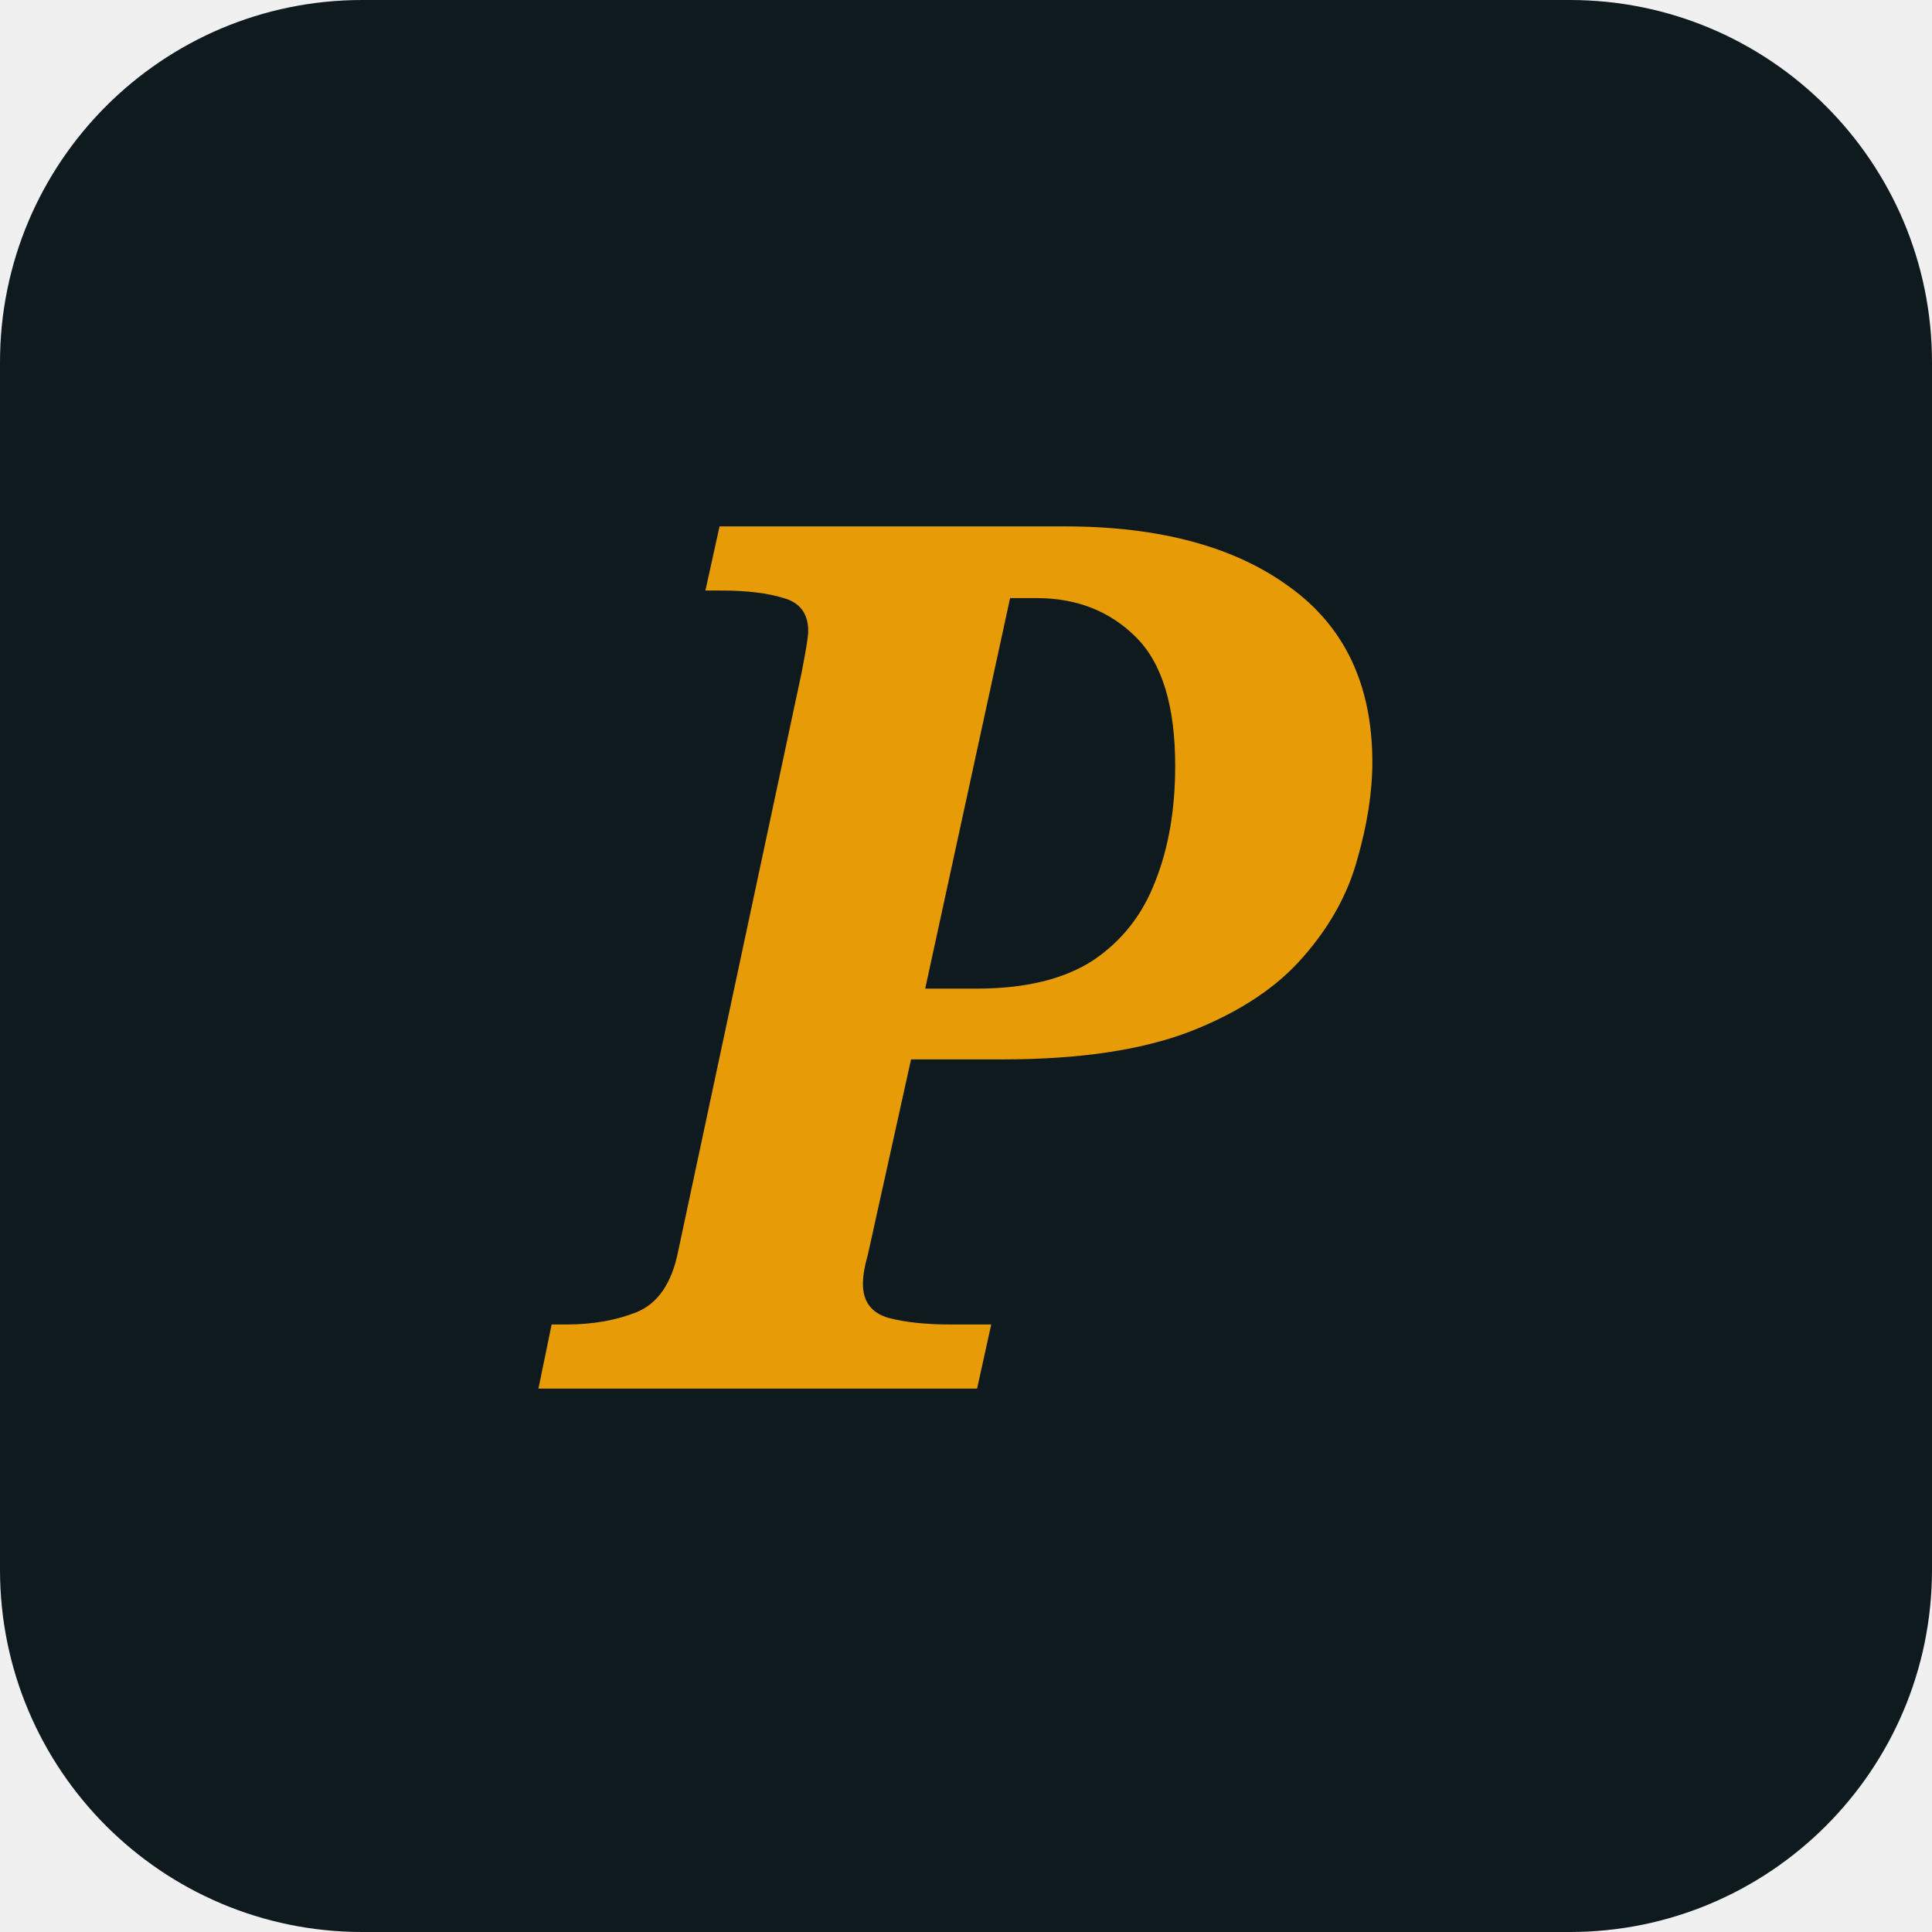
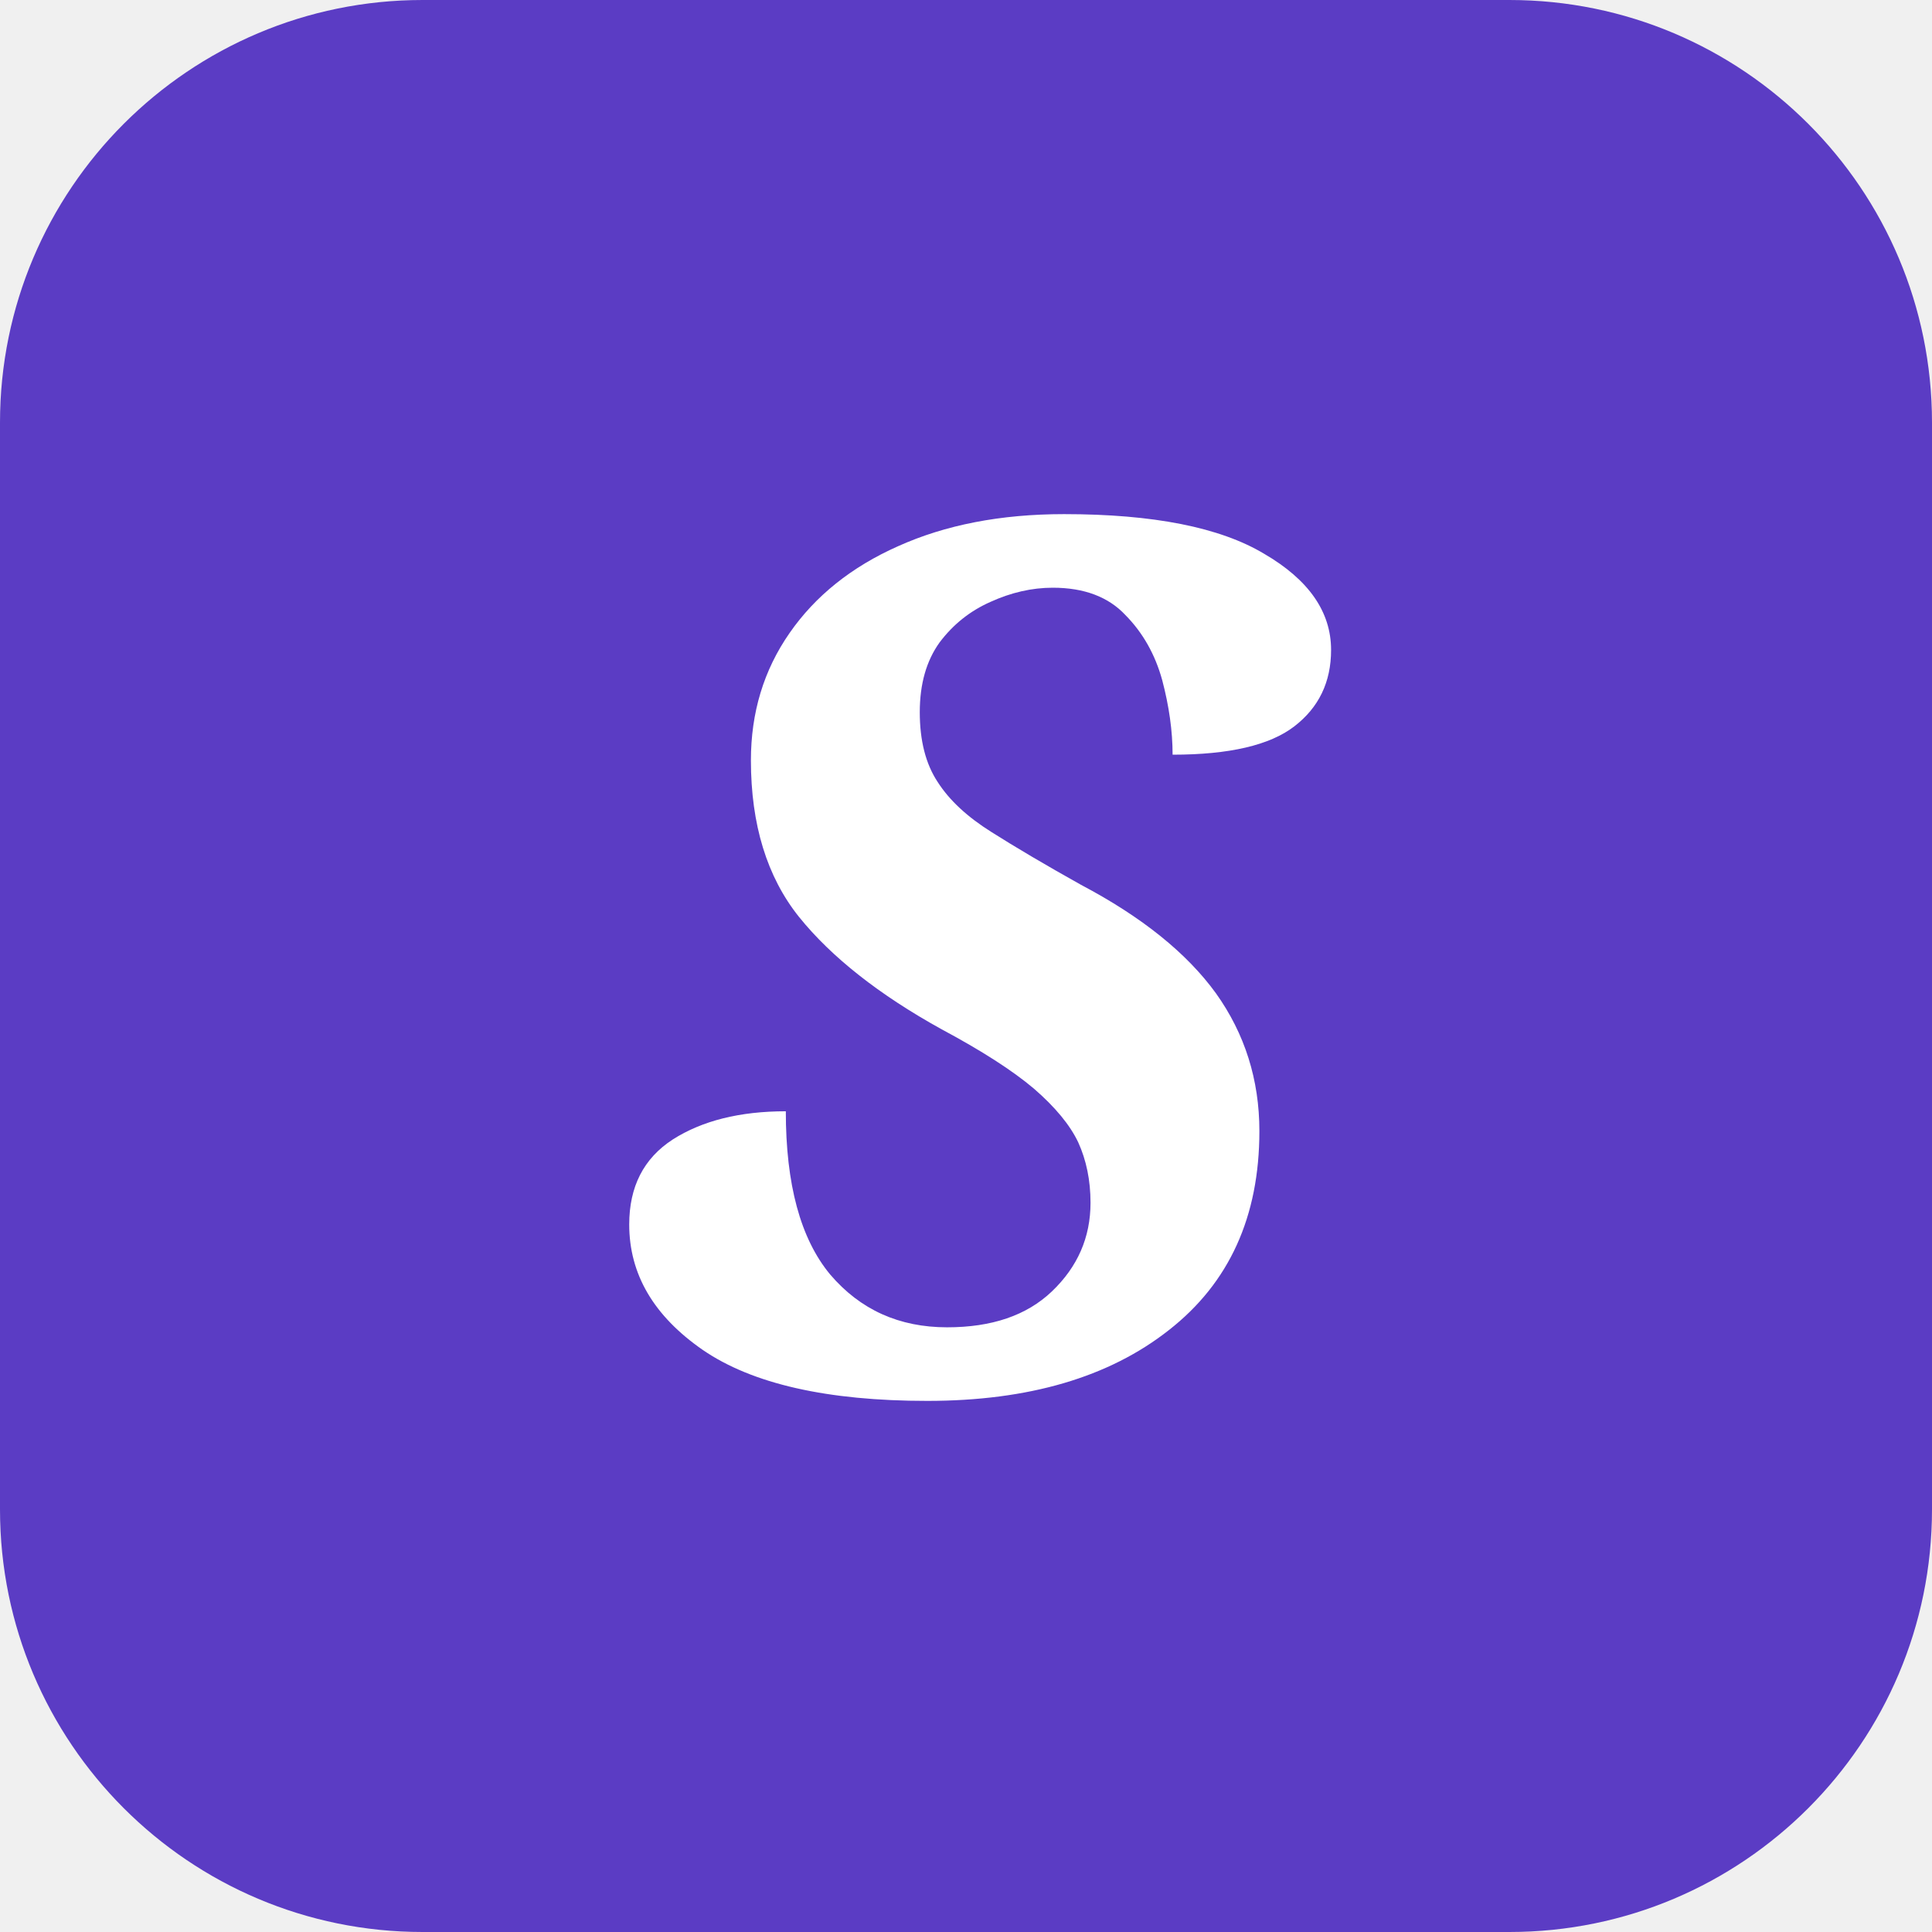
<svg xmlns="http://www.w3.org/2000/svg" viewBox="0 0 32 32">
-   <rect width="32" height="32" rx="6" fill="#0F1A1F" />
-   <text x="16" y="23" text-anchor="middle" font-family="serif" font-size="20" font-weight="bold" font-style="italic" fill="#E79B07">P</text>
+   <rect width="32" height="32" rx="7" fill="#5B3CC4" />
+   <text x="16" y="23" text-anchor="middle" font-family="Georgia, serif" font-size="20" font-weight="bold" font-style="italic" fill="#FFFFFF">S</text>
</svg>
